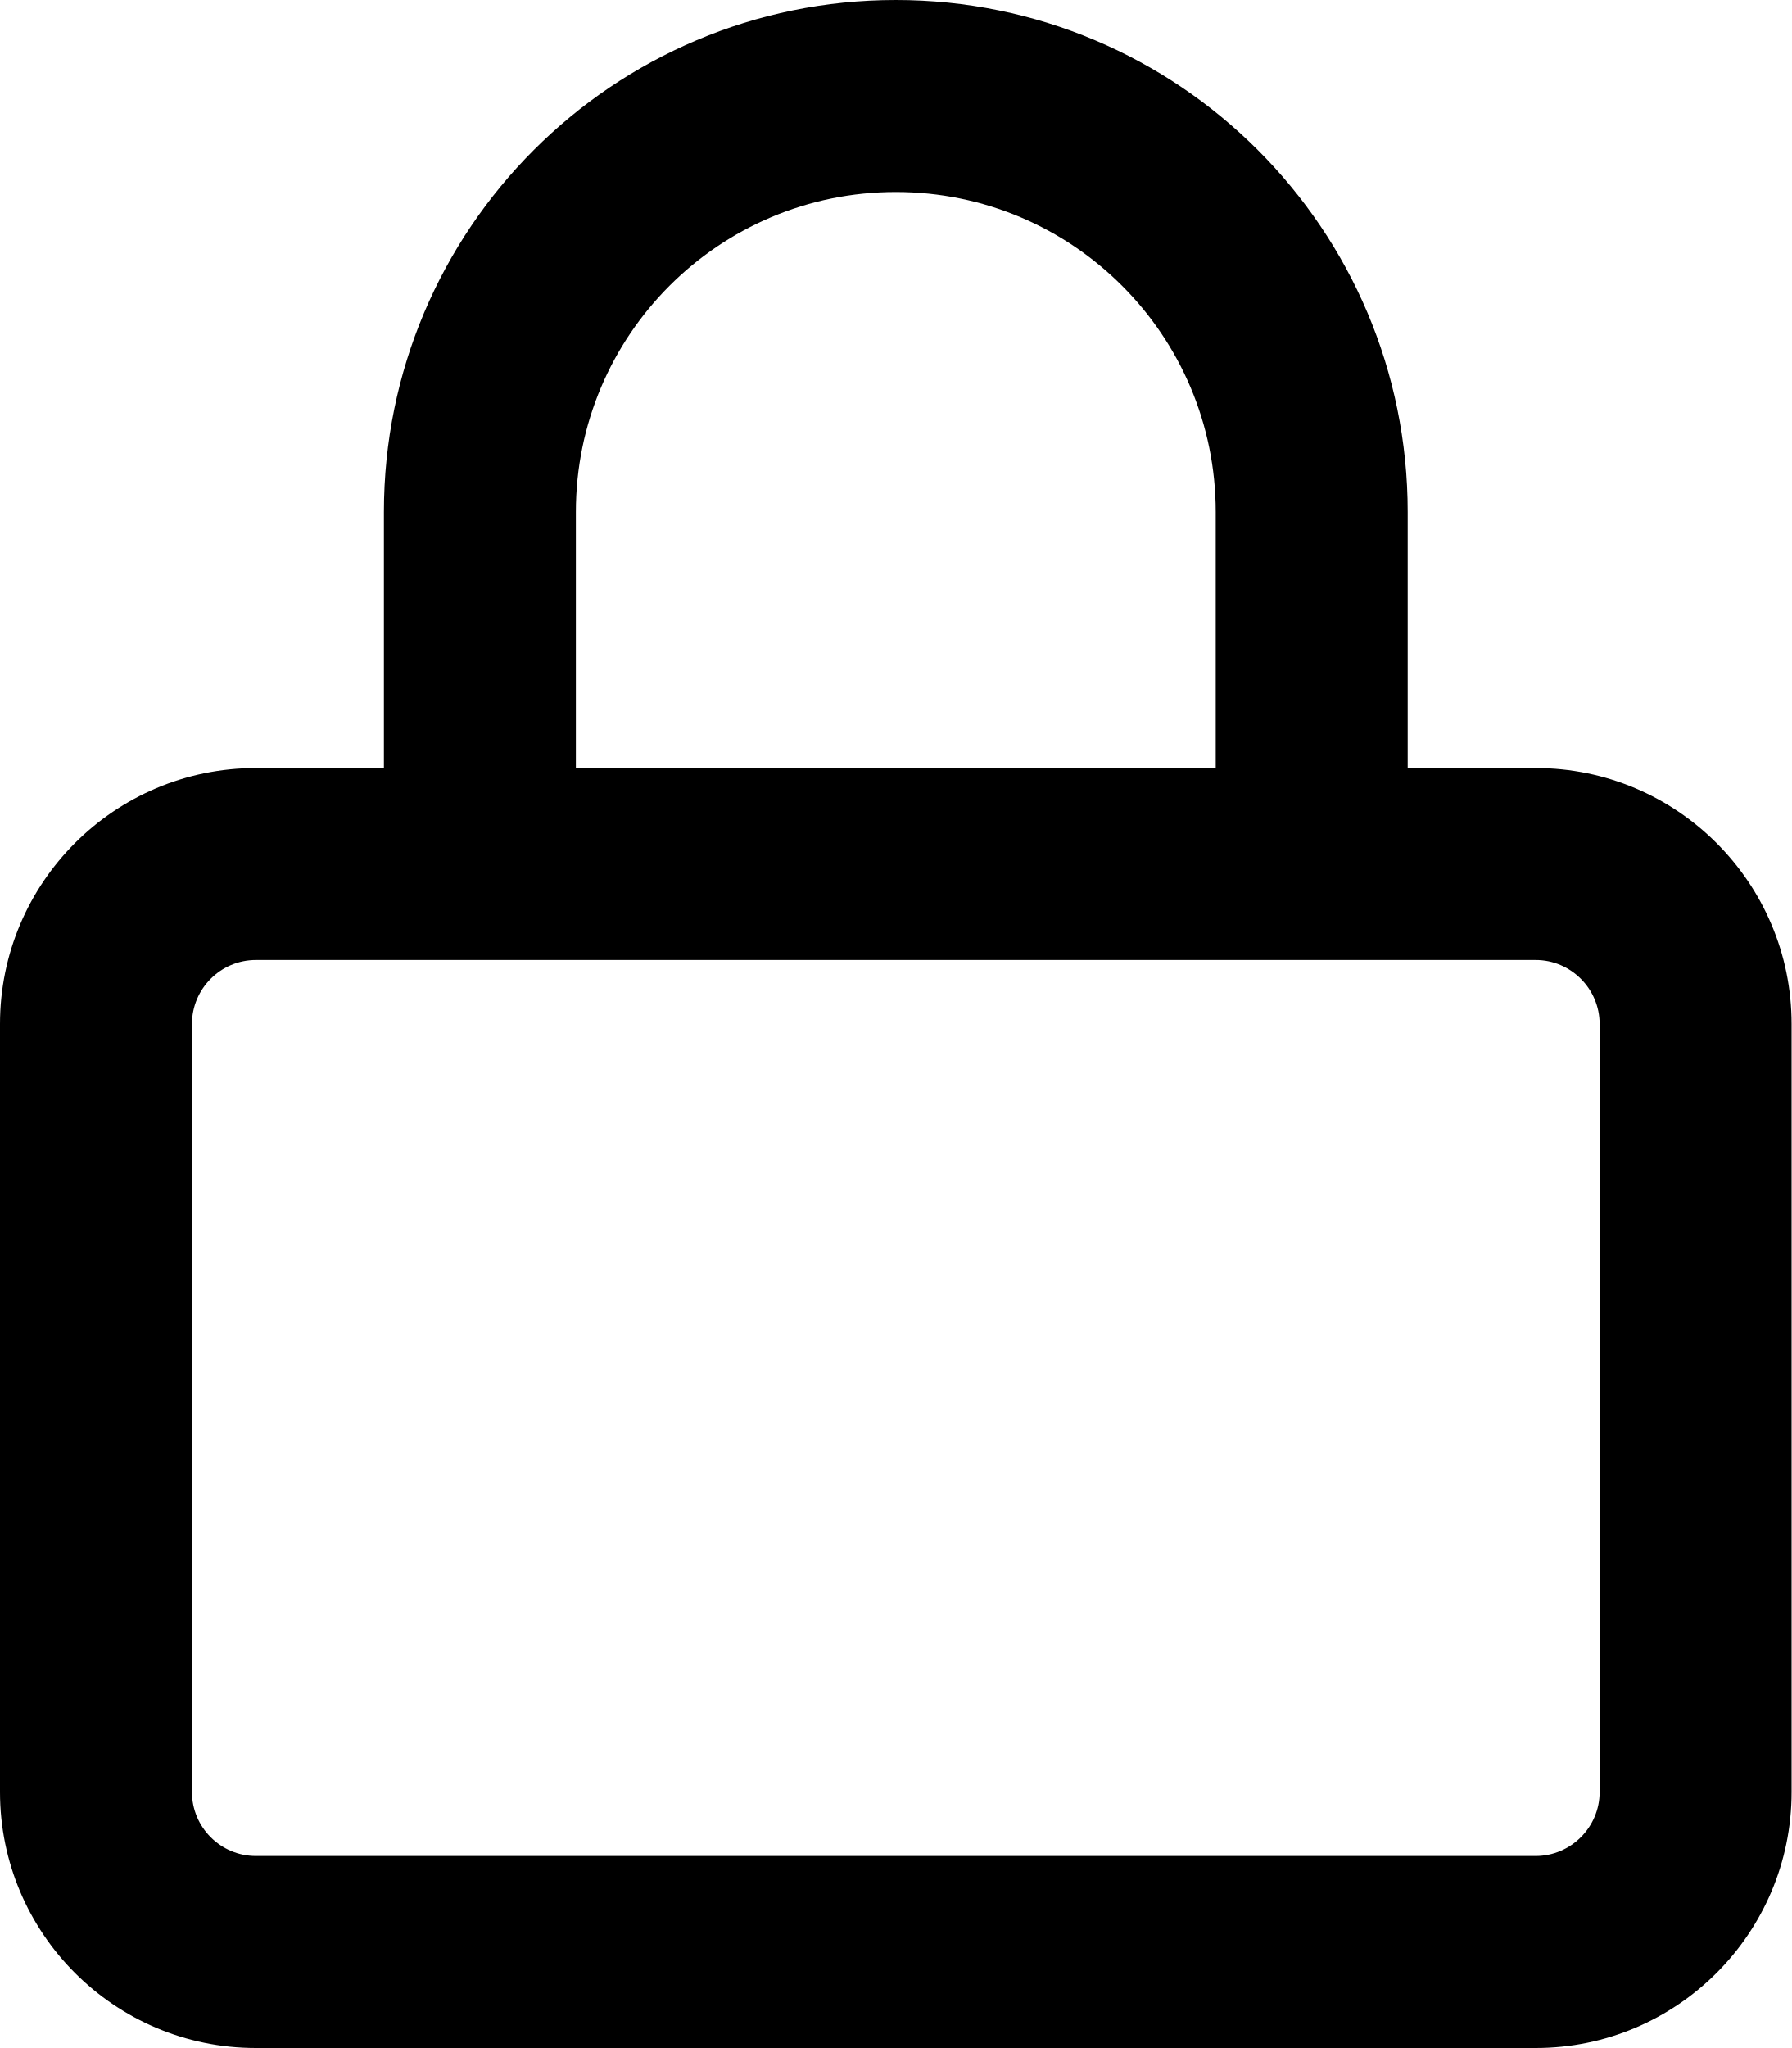
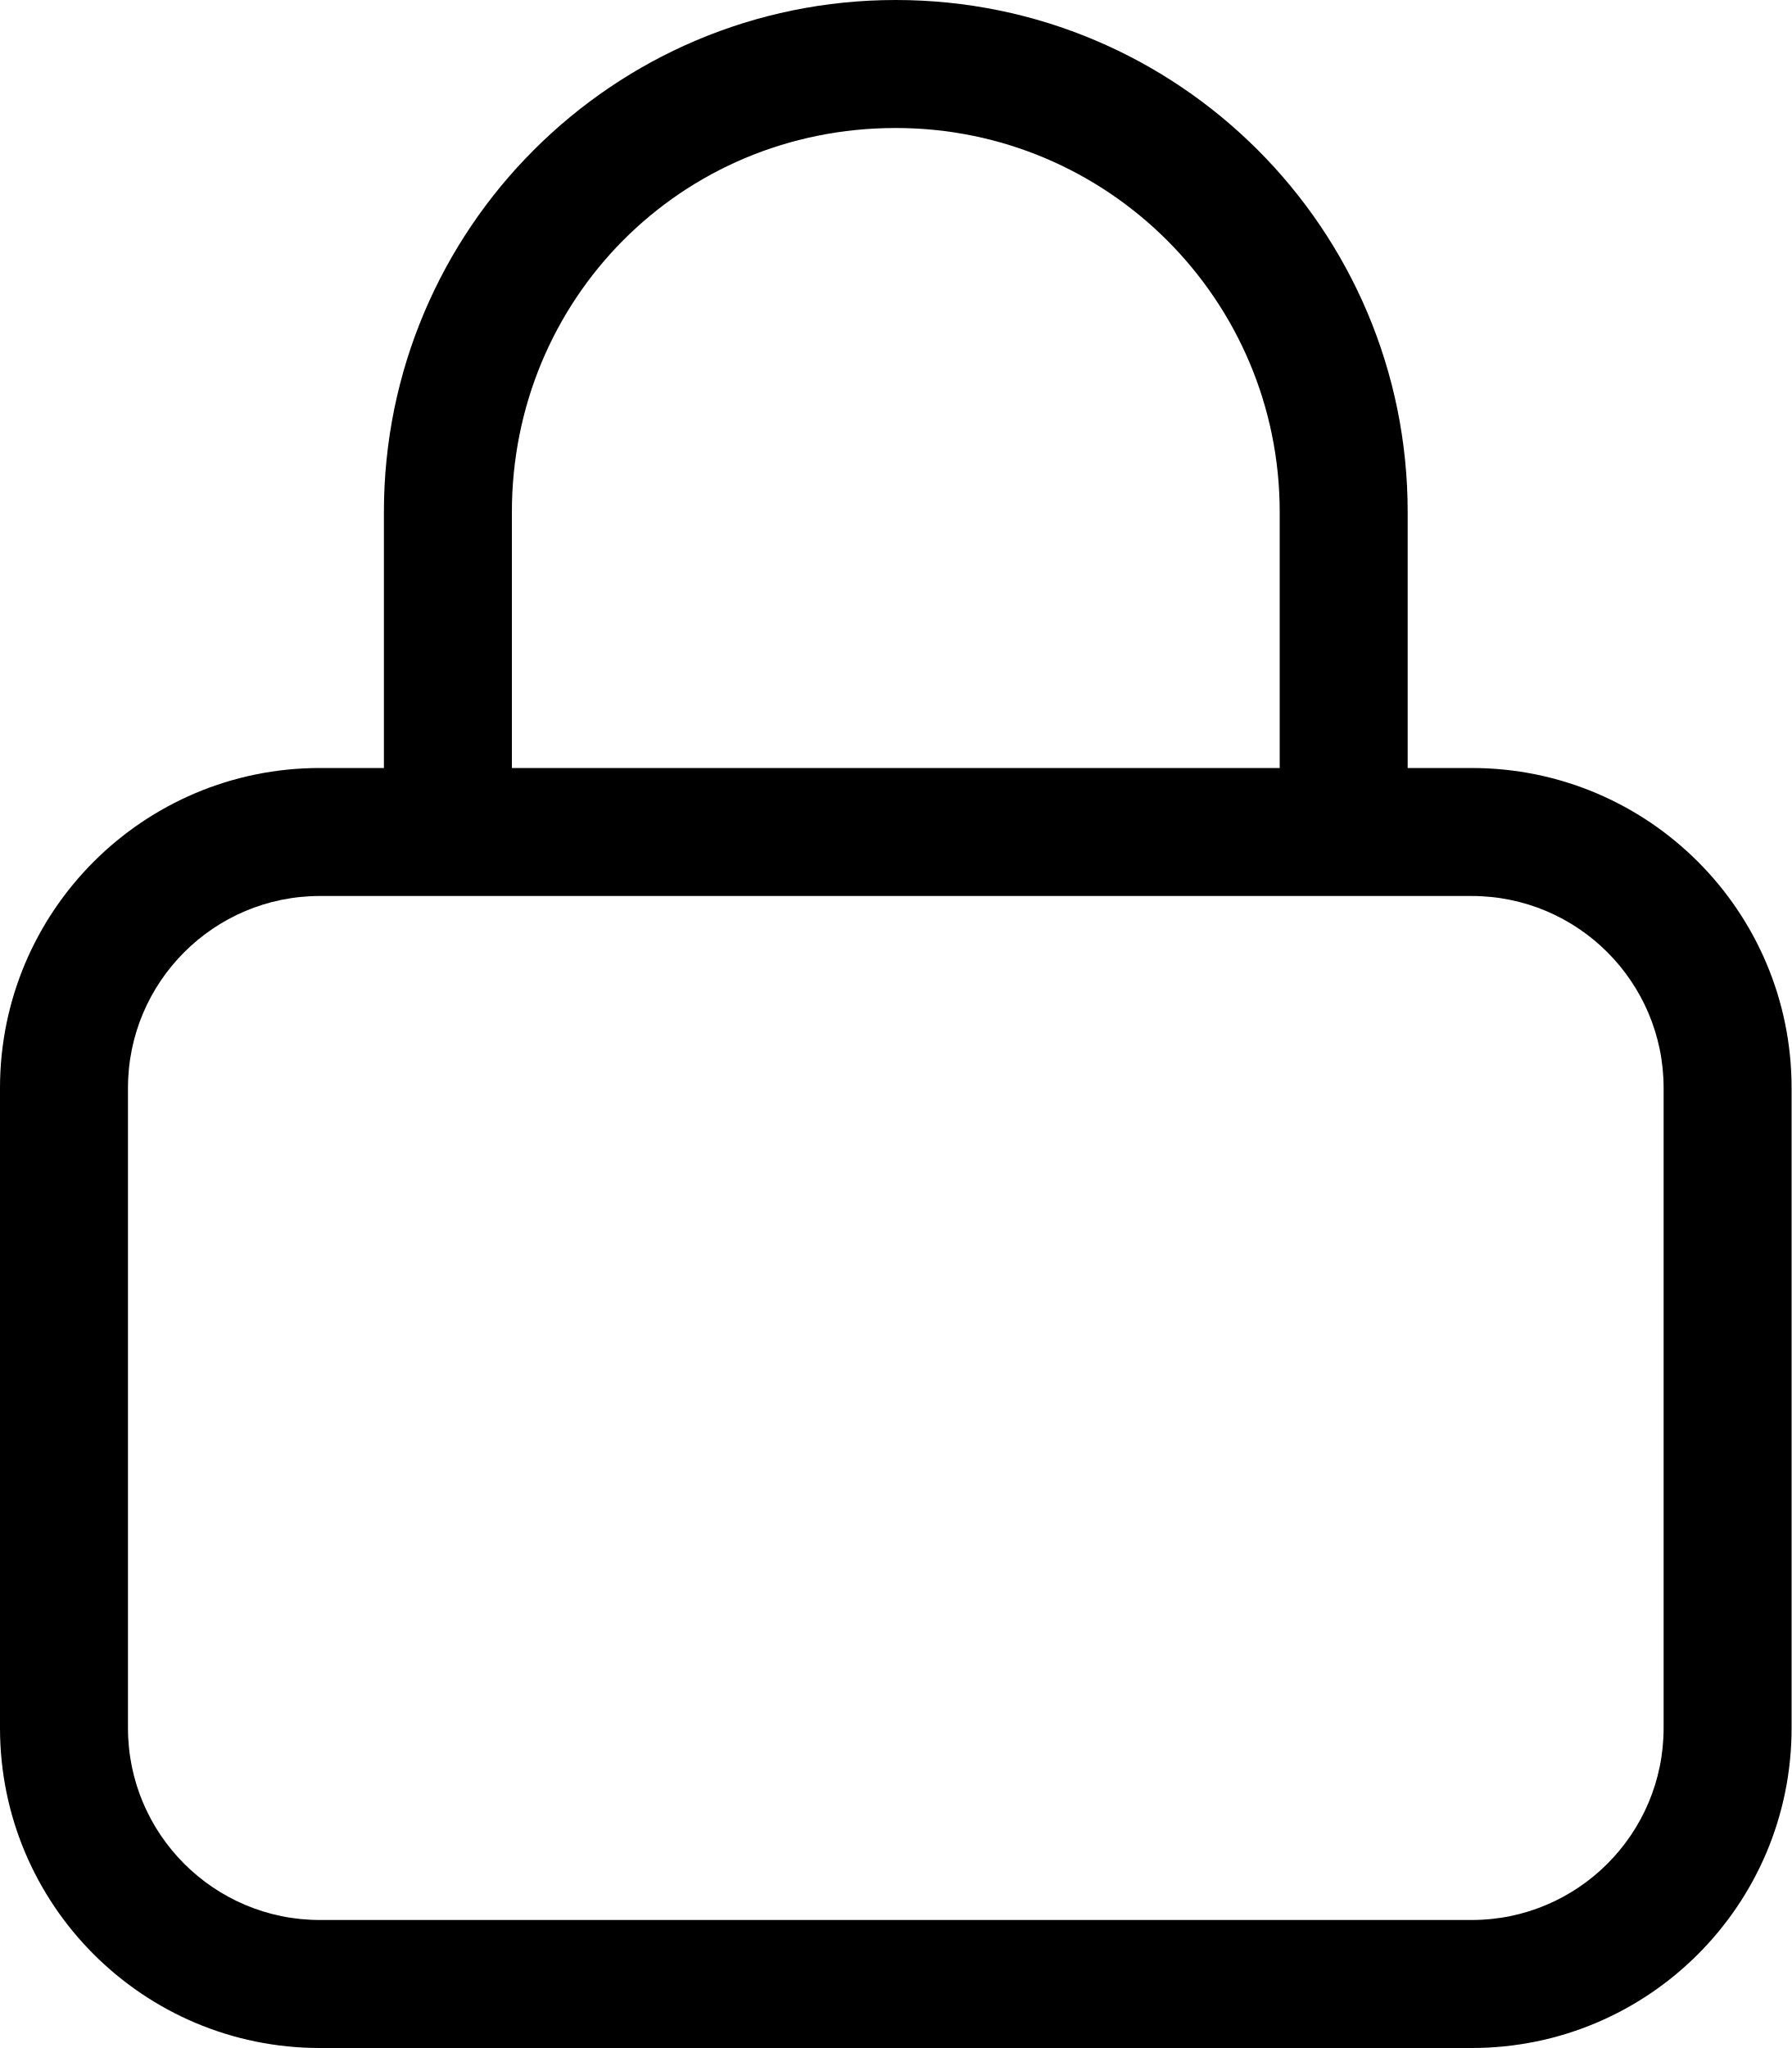
<svg xmlns="http://www.w3.org/2000/svg" viewBox="0 0 448 512">
-   <path d="M96 192V128C96 57.31 153.3 0 224 0C294.7 0 352 57.31 352 128V192H384C419.3 192 448 220.7 448 256V448C448 483.3 419.3 512 384 512H64C28.65 512 0 483.3 0 448V256C0 220.7 28.65 192 64 192H96zM144 192H304V128C304 83.82 268.2 48 224 48C179.8 48 144 83.82 144 128V192zM48 448C48 456.8 55.16 464 64 464H384C392.8 464 400 456.8 400 448V256C400 247.2 392.8 240 384 240H64C55.16 240 48 247.2 48 256V448z" />
+   <path d="M96 192V128C96 57.31 153.3 0 224 0C294.7 0 352 57.31 352 128V192H368C412.2 192 448 227.8 448 272V432C448 476.2 412.2 512 368 512H80C35.82 512 0 476.2 0 432V272C0 227.8 35.82 192 80 192H96zM128 192H320V128C320 74.98 277 32 224 32C170.1 32 128 74.98 128 128V192zM32 432C32 458.5 53.49 480 80 480H368C394.5 480 416 458.5 416 432V272C416 245.5 394.5 224 368 224H80C53.49 224 32 245.5 32 272V432z" />
</svg>
